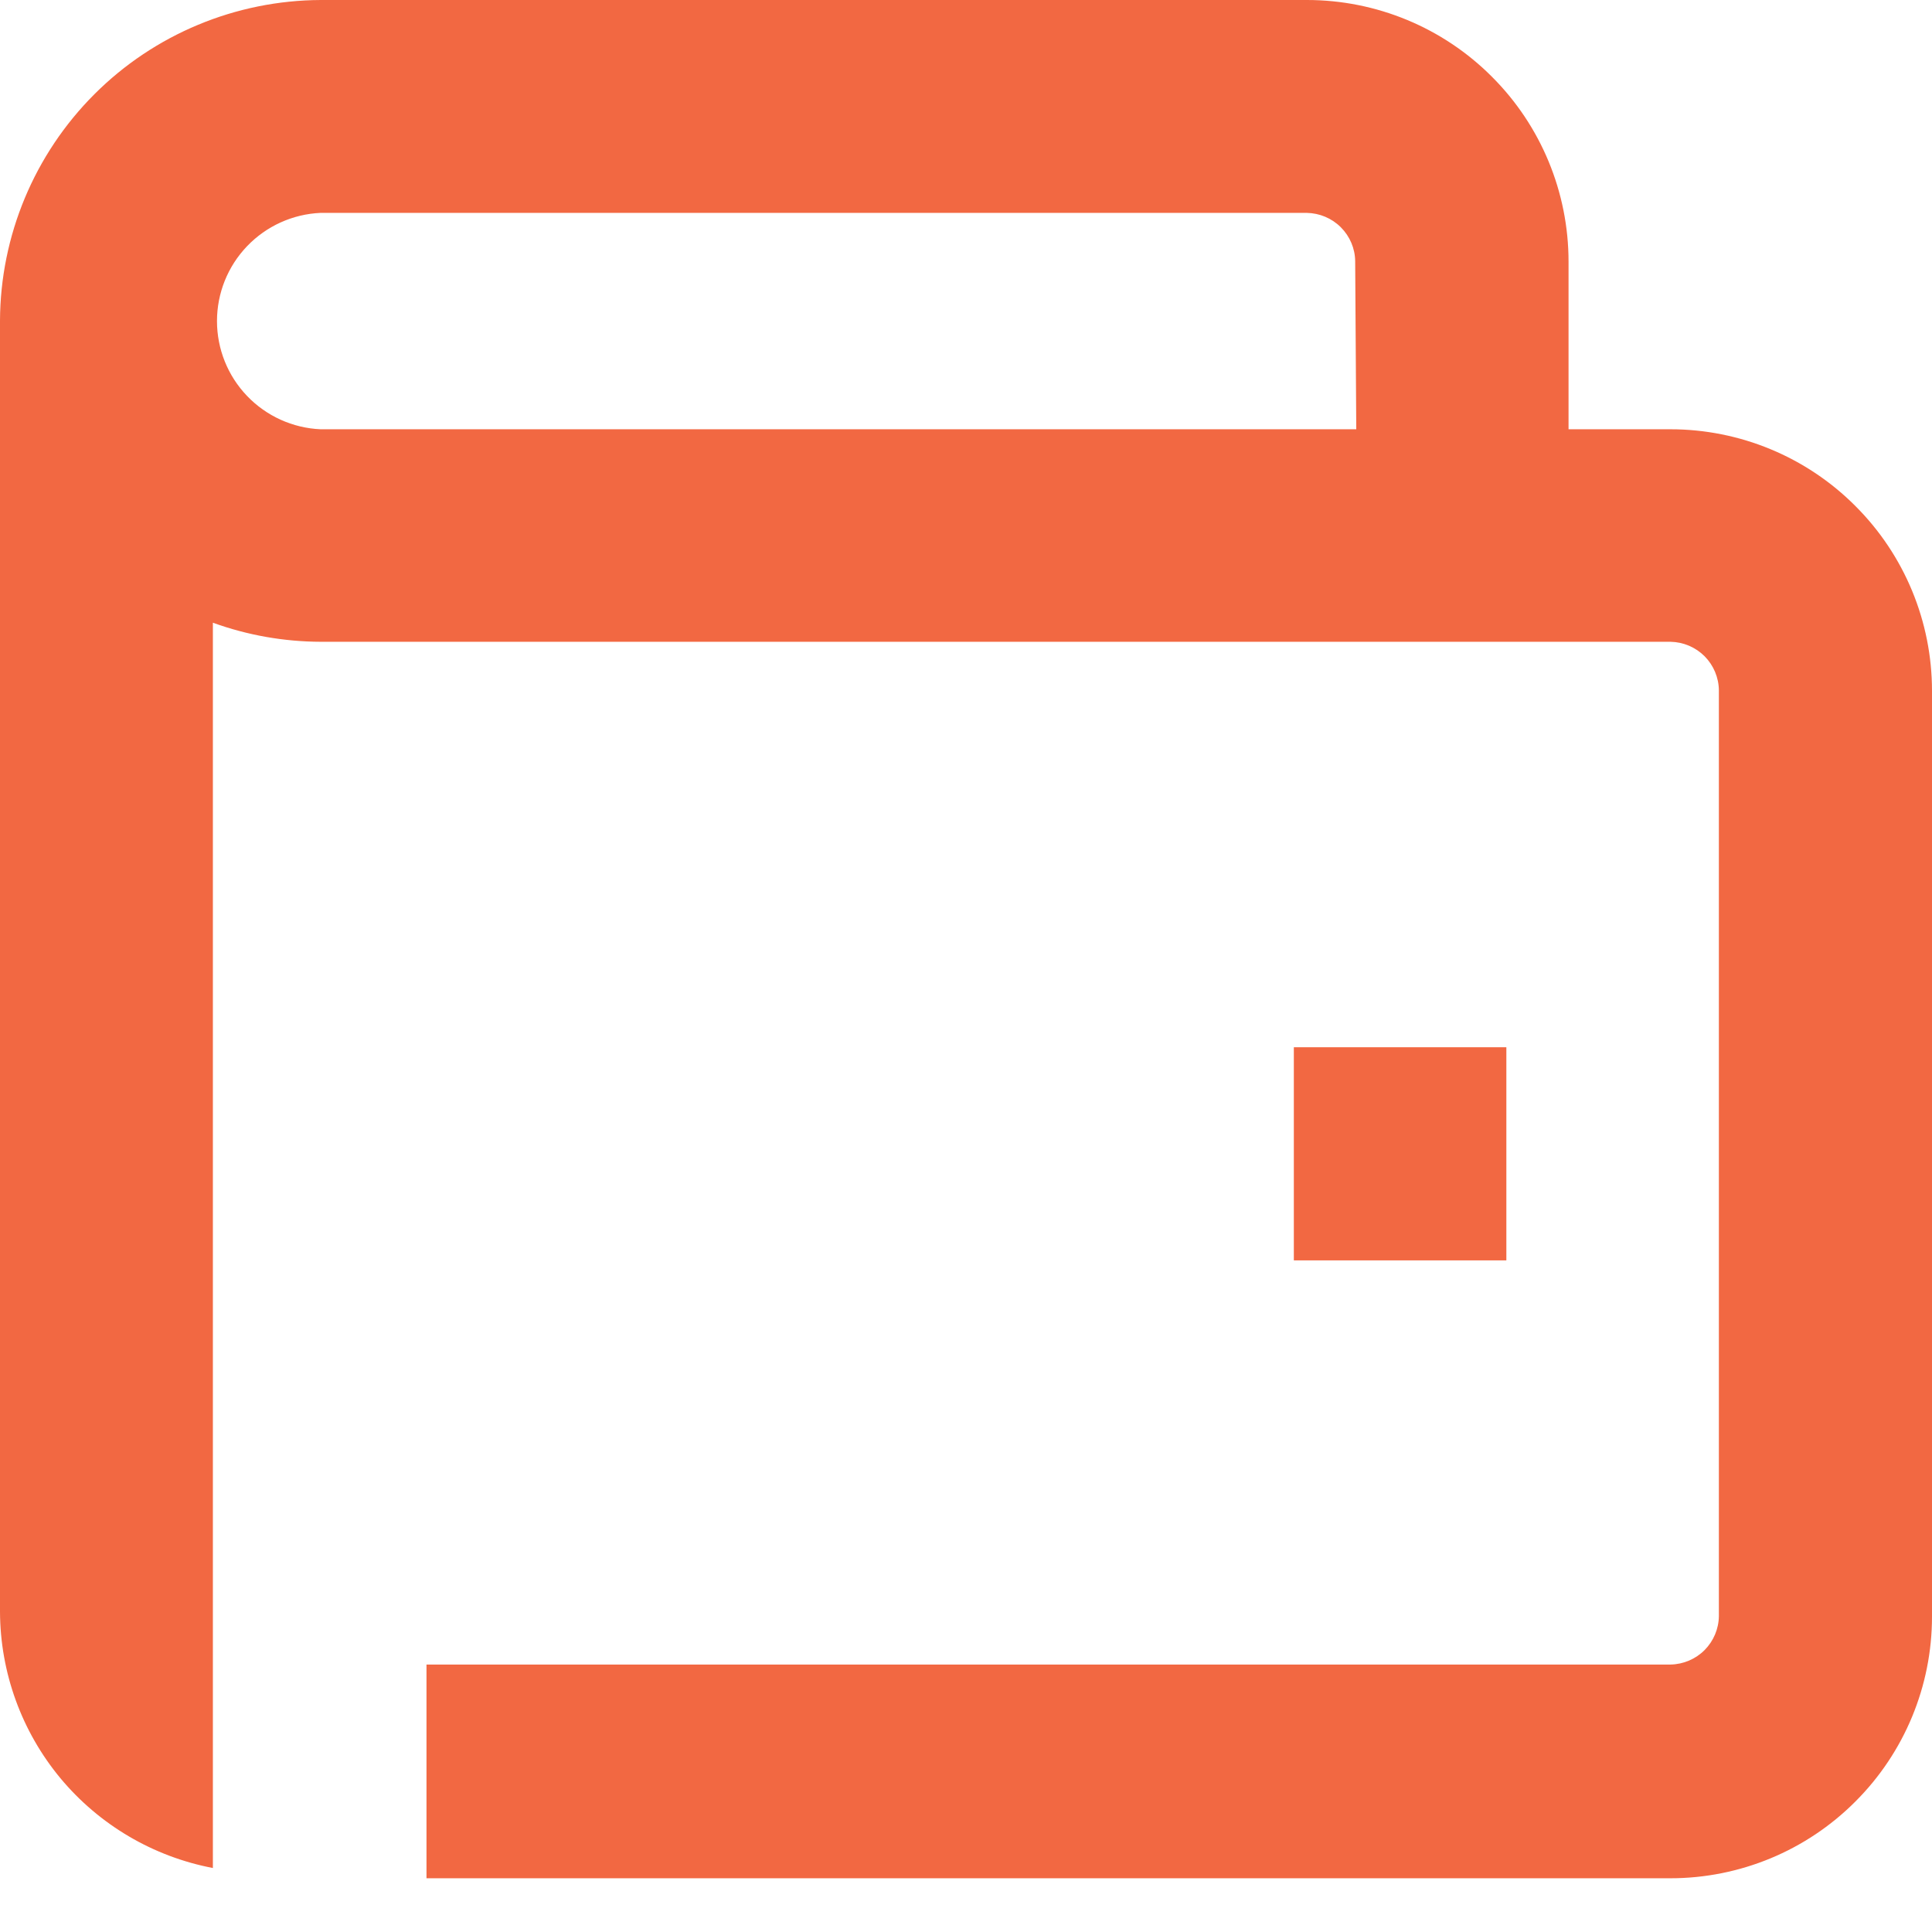
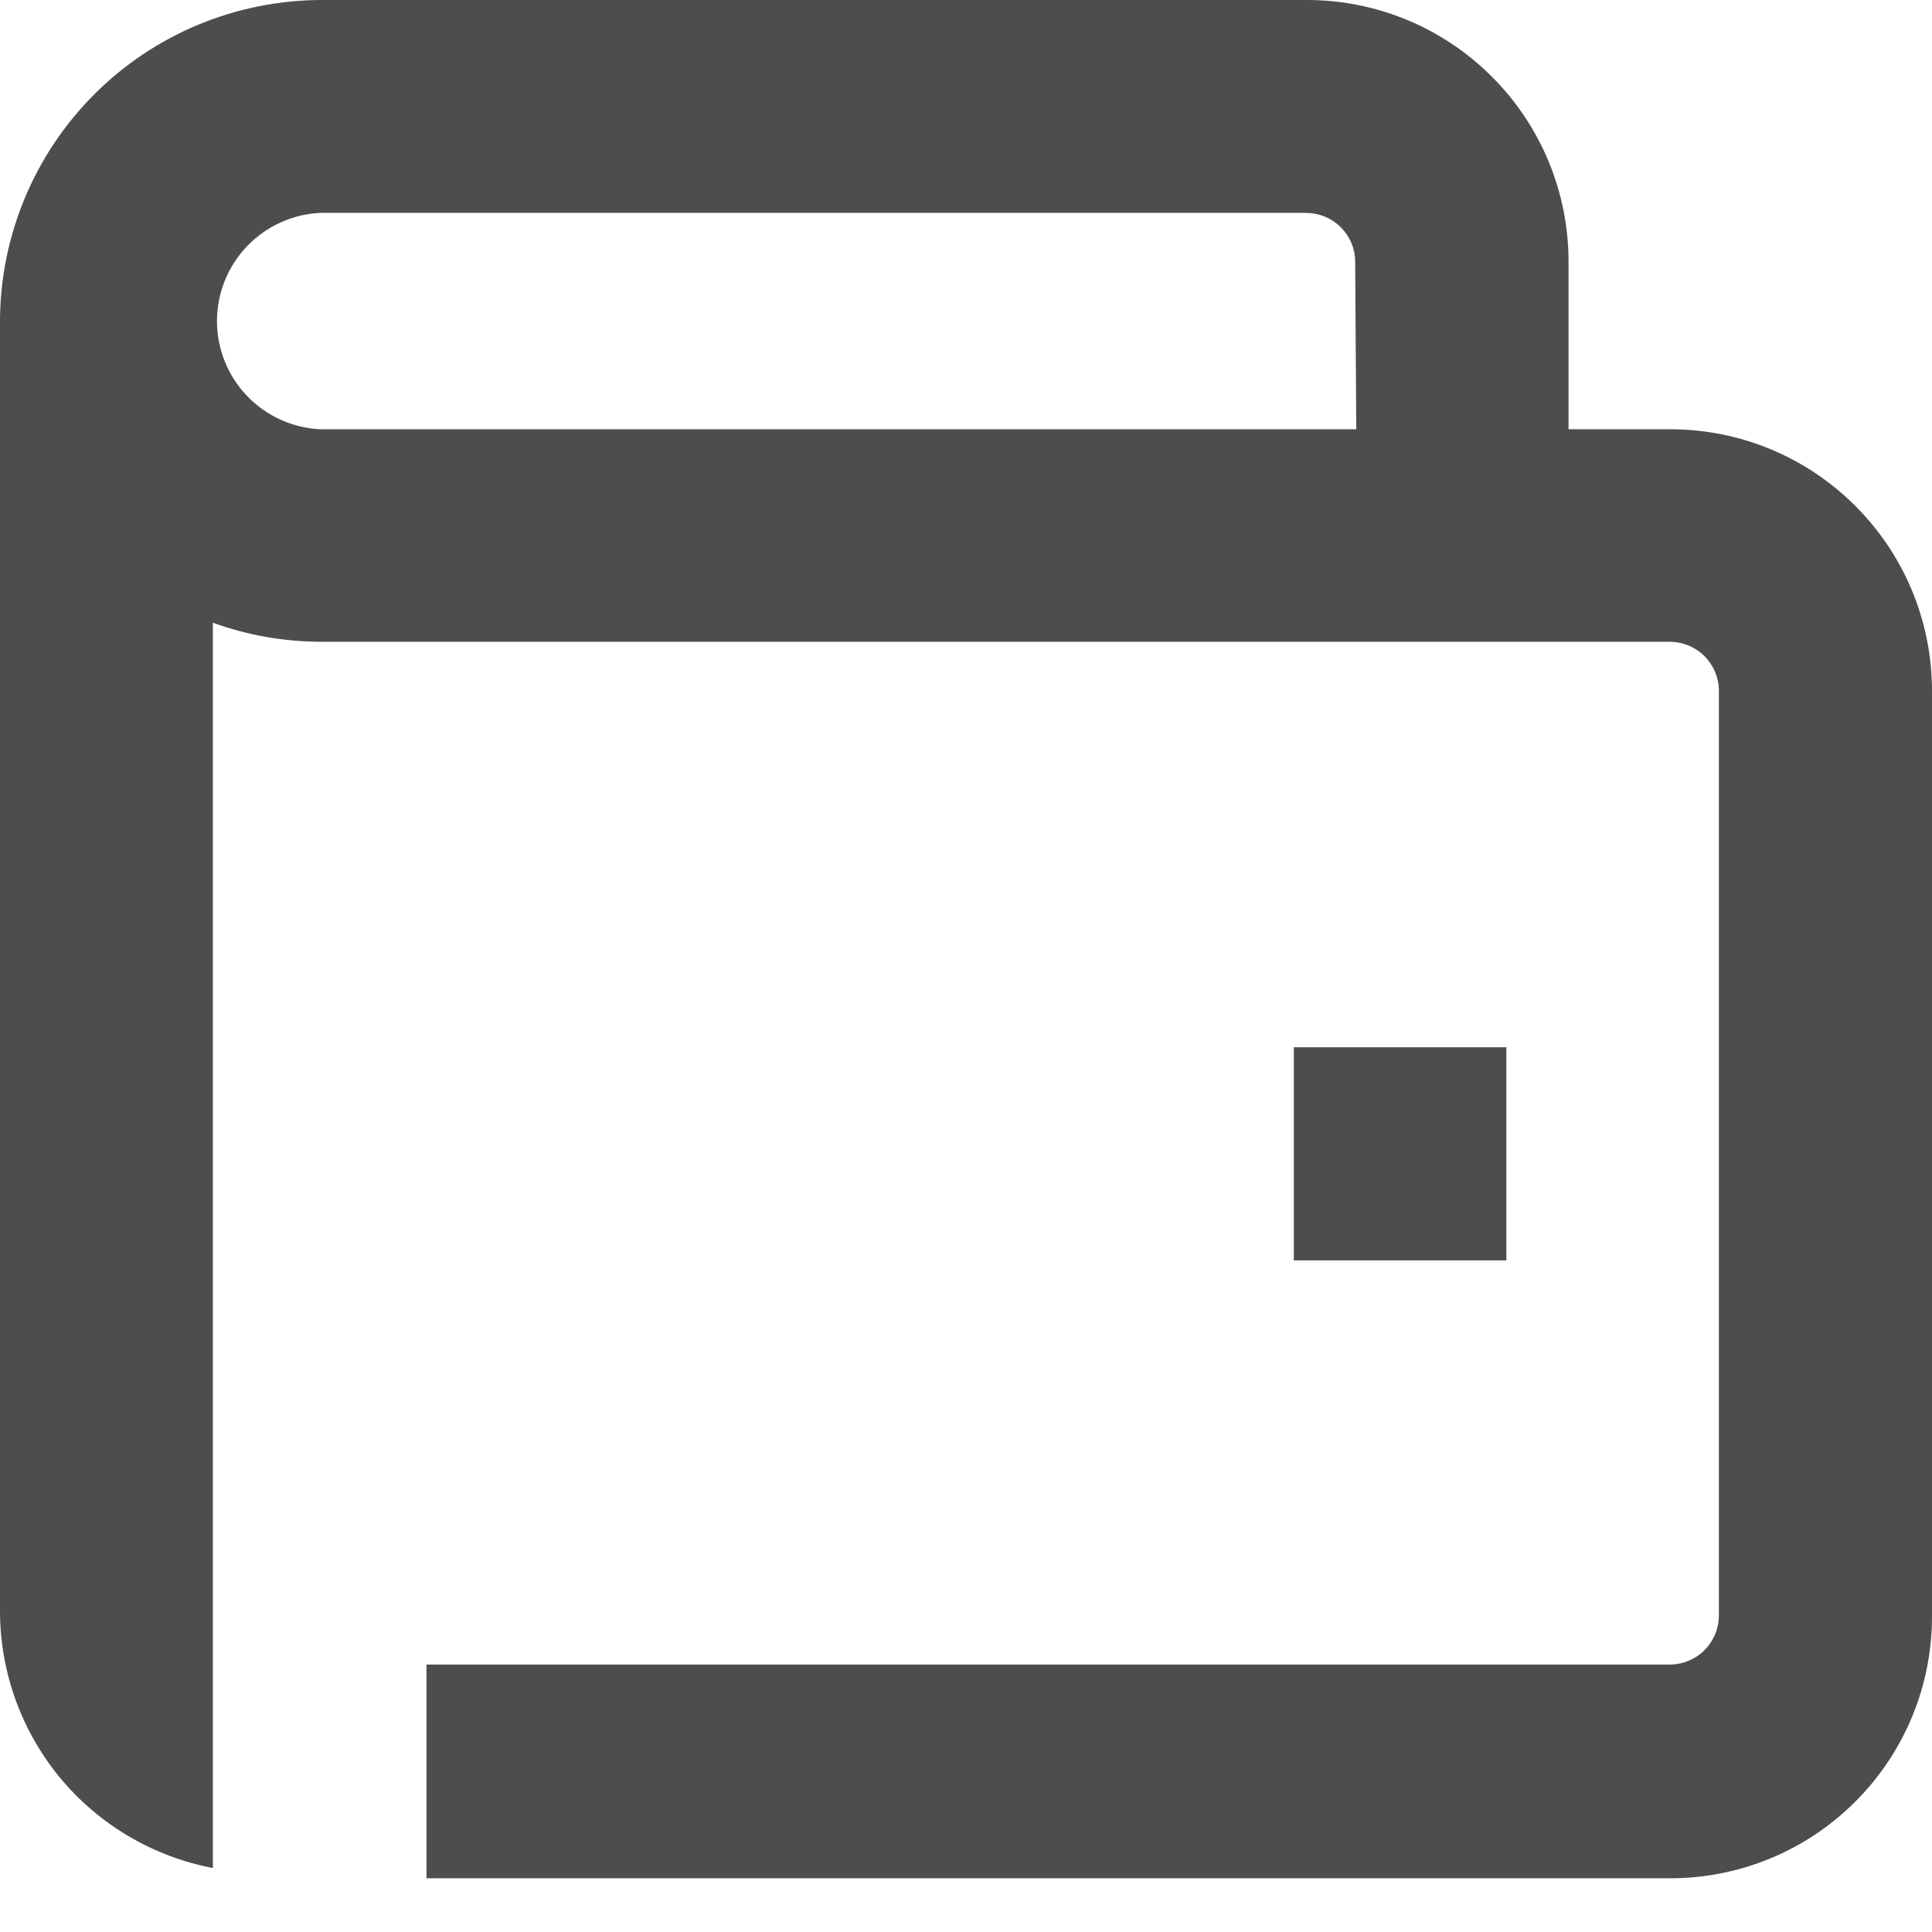
<svg xmlns="http://www.w3.org/2000/svg" width="16" height="16" viewBox="0 0 16 16" fill="none">
-   <path d="M13.833 3.555H12.99V2.167C12.99 1.592 12.762 1.041 12.355 0.635C11.949 0.228 11.398 0 10.823 0H2.657C1.953 0.003 1.279 0.283 0.782 0.78C0.284 1.278 0.003 1.952 0 2.655V13.348C0.002 13.852 0.179 14.339 0.5 14.726C0.822 15.113 1.269 15.376 1.763 15.47V5.157C2.05 5.261 2.352 5.314 2.657 5.315H13.835C13.941 5.317 14.042 5.36 14.117 5.435C14.191 5.51 14.234 5.611 14.235 5.717V13.383C14.234 13.489 14.191 13.59 14.117 13.665C14.042 13.74 13.941 13.783 13.835 13.785H3.532V15.555H13.833C14.408 15.555 14.959 15.327 15.365 14.92C15.772 14.514 16 13.963 16 13.388V5.722C16 5.147 15.772 4.596 15.365 4.19C14.959 3.783 14.408 3.555 13.833 3.555ZM11.232 3.555H2.655C2.424 3.545 2.206 3.446 2.046 3.279C1.886 3.112 1.797 2.89 1.797 2.659C1.797 2.428 1.886 2.206 2.046 2.039C2.206 1.872 2.424 1.773 2.655 1.763H10.822C10.928 1.765 11.029 1.807 11.104 1.882C11.179 1.957 11.222 2.058 11.223 2.163L11.232 3.555ZM10.715 8.673V10.438H12.475V8.673H10.715Z" fill="#F26842" />
+   <path d="M13.833 3.555H12.99V2.167C12.99 1.592 12.762 1.041 12.355 0.635C11.949 0.228 11.398 0 10.823 0H2.657C1.953 0.003 1.279 0.283 0.782 0.78C0.284 1.278 0.003 1.952 0 2.655V13.348C0.002 13.852 0.179 14.339 0.5 14.726C0.822 15.113 1.269 15.376 1.763 15.47V5.157C2.05 5.261 2.352 5.314 2.657 5.315H13.835C13.941 5.317 14.042 5.36 14.117 5.435C14.191 5.51 14.234 5.611 14.235 5.717V13.383C14.234 13.489 14.191 13.59 14.117 13.665C14.042 13.74 13.941 13.783 13.835 13.785H3.532V15.555H13.833C14.408 15.555 14.959 15.327 15.365 14.92C15.772 14.514 16 13.963 16 13.388V5.722C16 5.147 15.772 4.596 15.365 4.19C14.959 3.783 14.408 3.555 13.833 3.555ZM11.232 3.555H2.655C2.424 3.545 2.206 3.446 2.046 3.279C1.886 3.112 1.797 2.89 1.797 2.659C1.797 2.428 1.886 2.206 2.046 2.039C2.206 1.872 2.424 1.773 2.655 1.763H10.822C10.928 1.765 11.029 1.807 11.104 1.882C11.179 1.957 11.222 2.058 11.223 2.163L11.232 3.555ZM10.715 8.673V10.438H12.475V8.673H10.715Z" fill="#4D4D4D" />
</svg>
